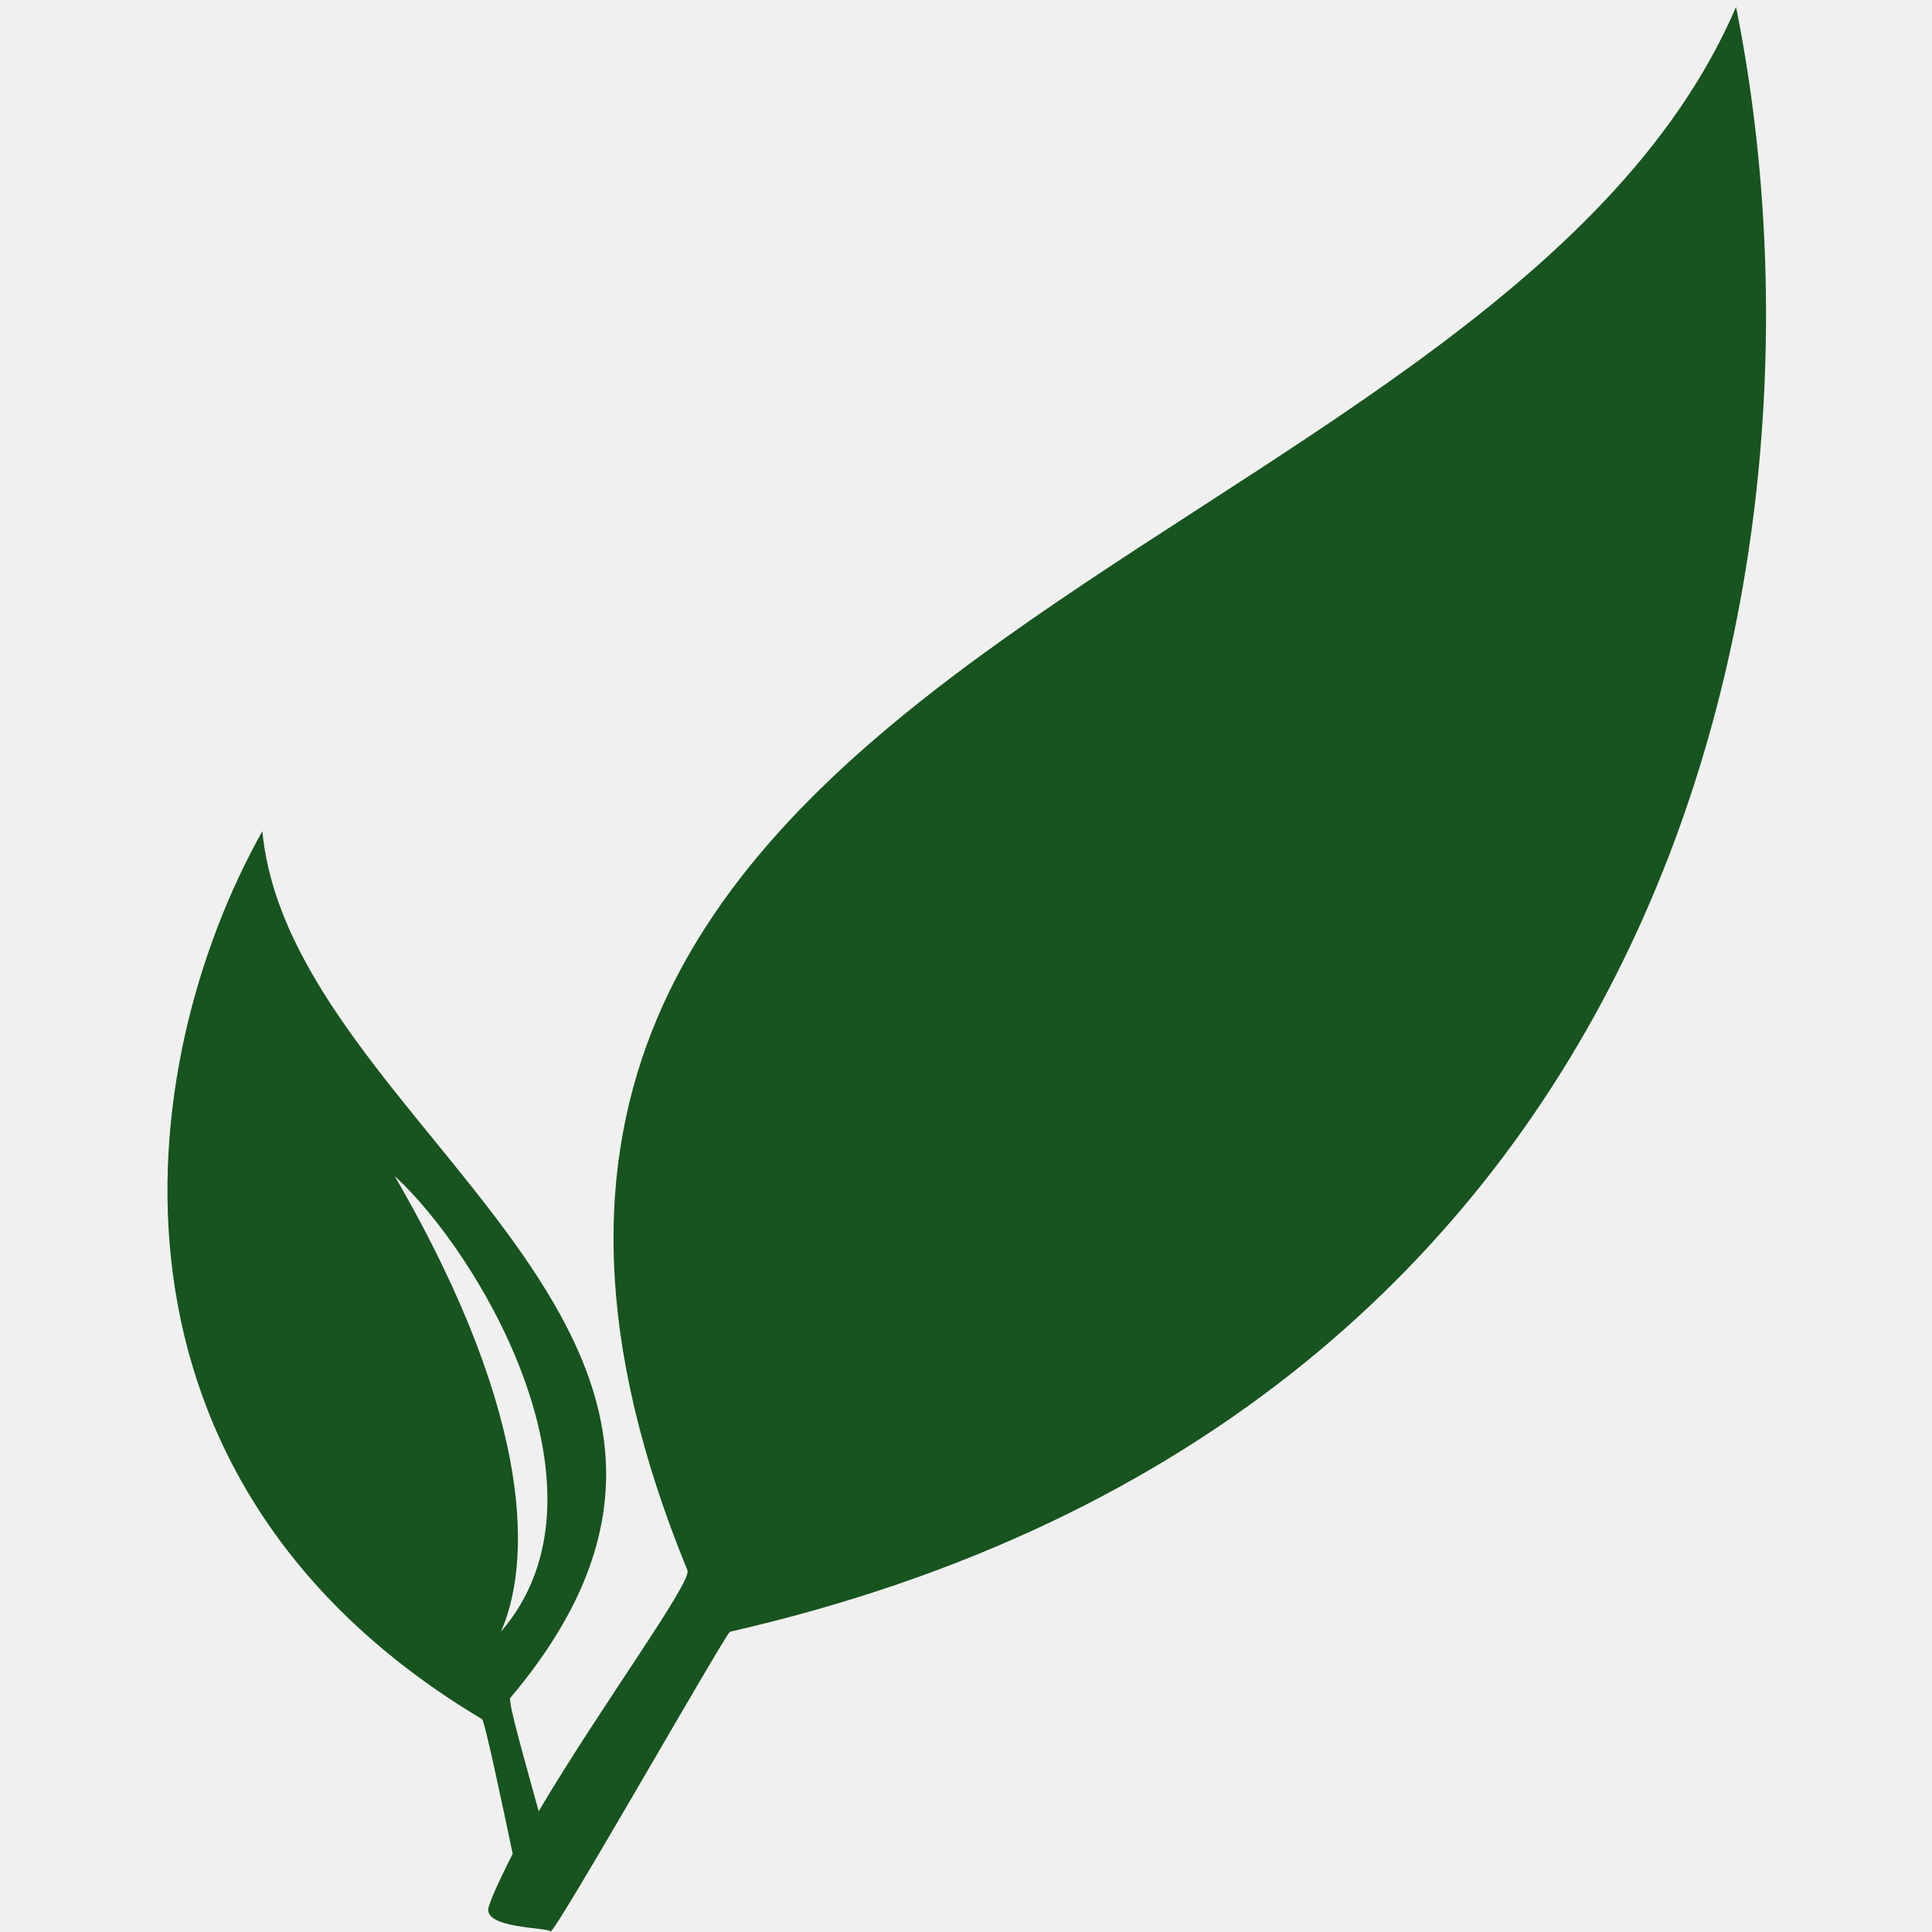
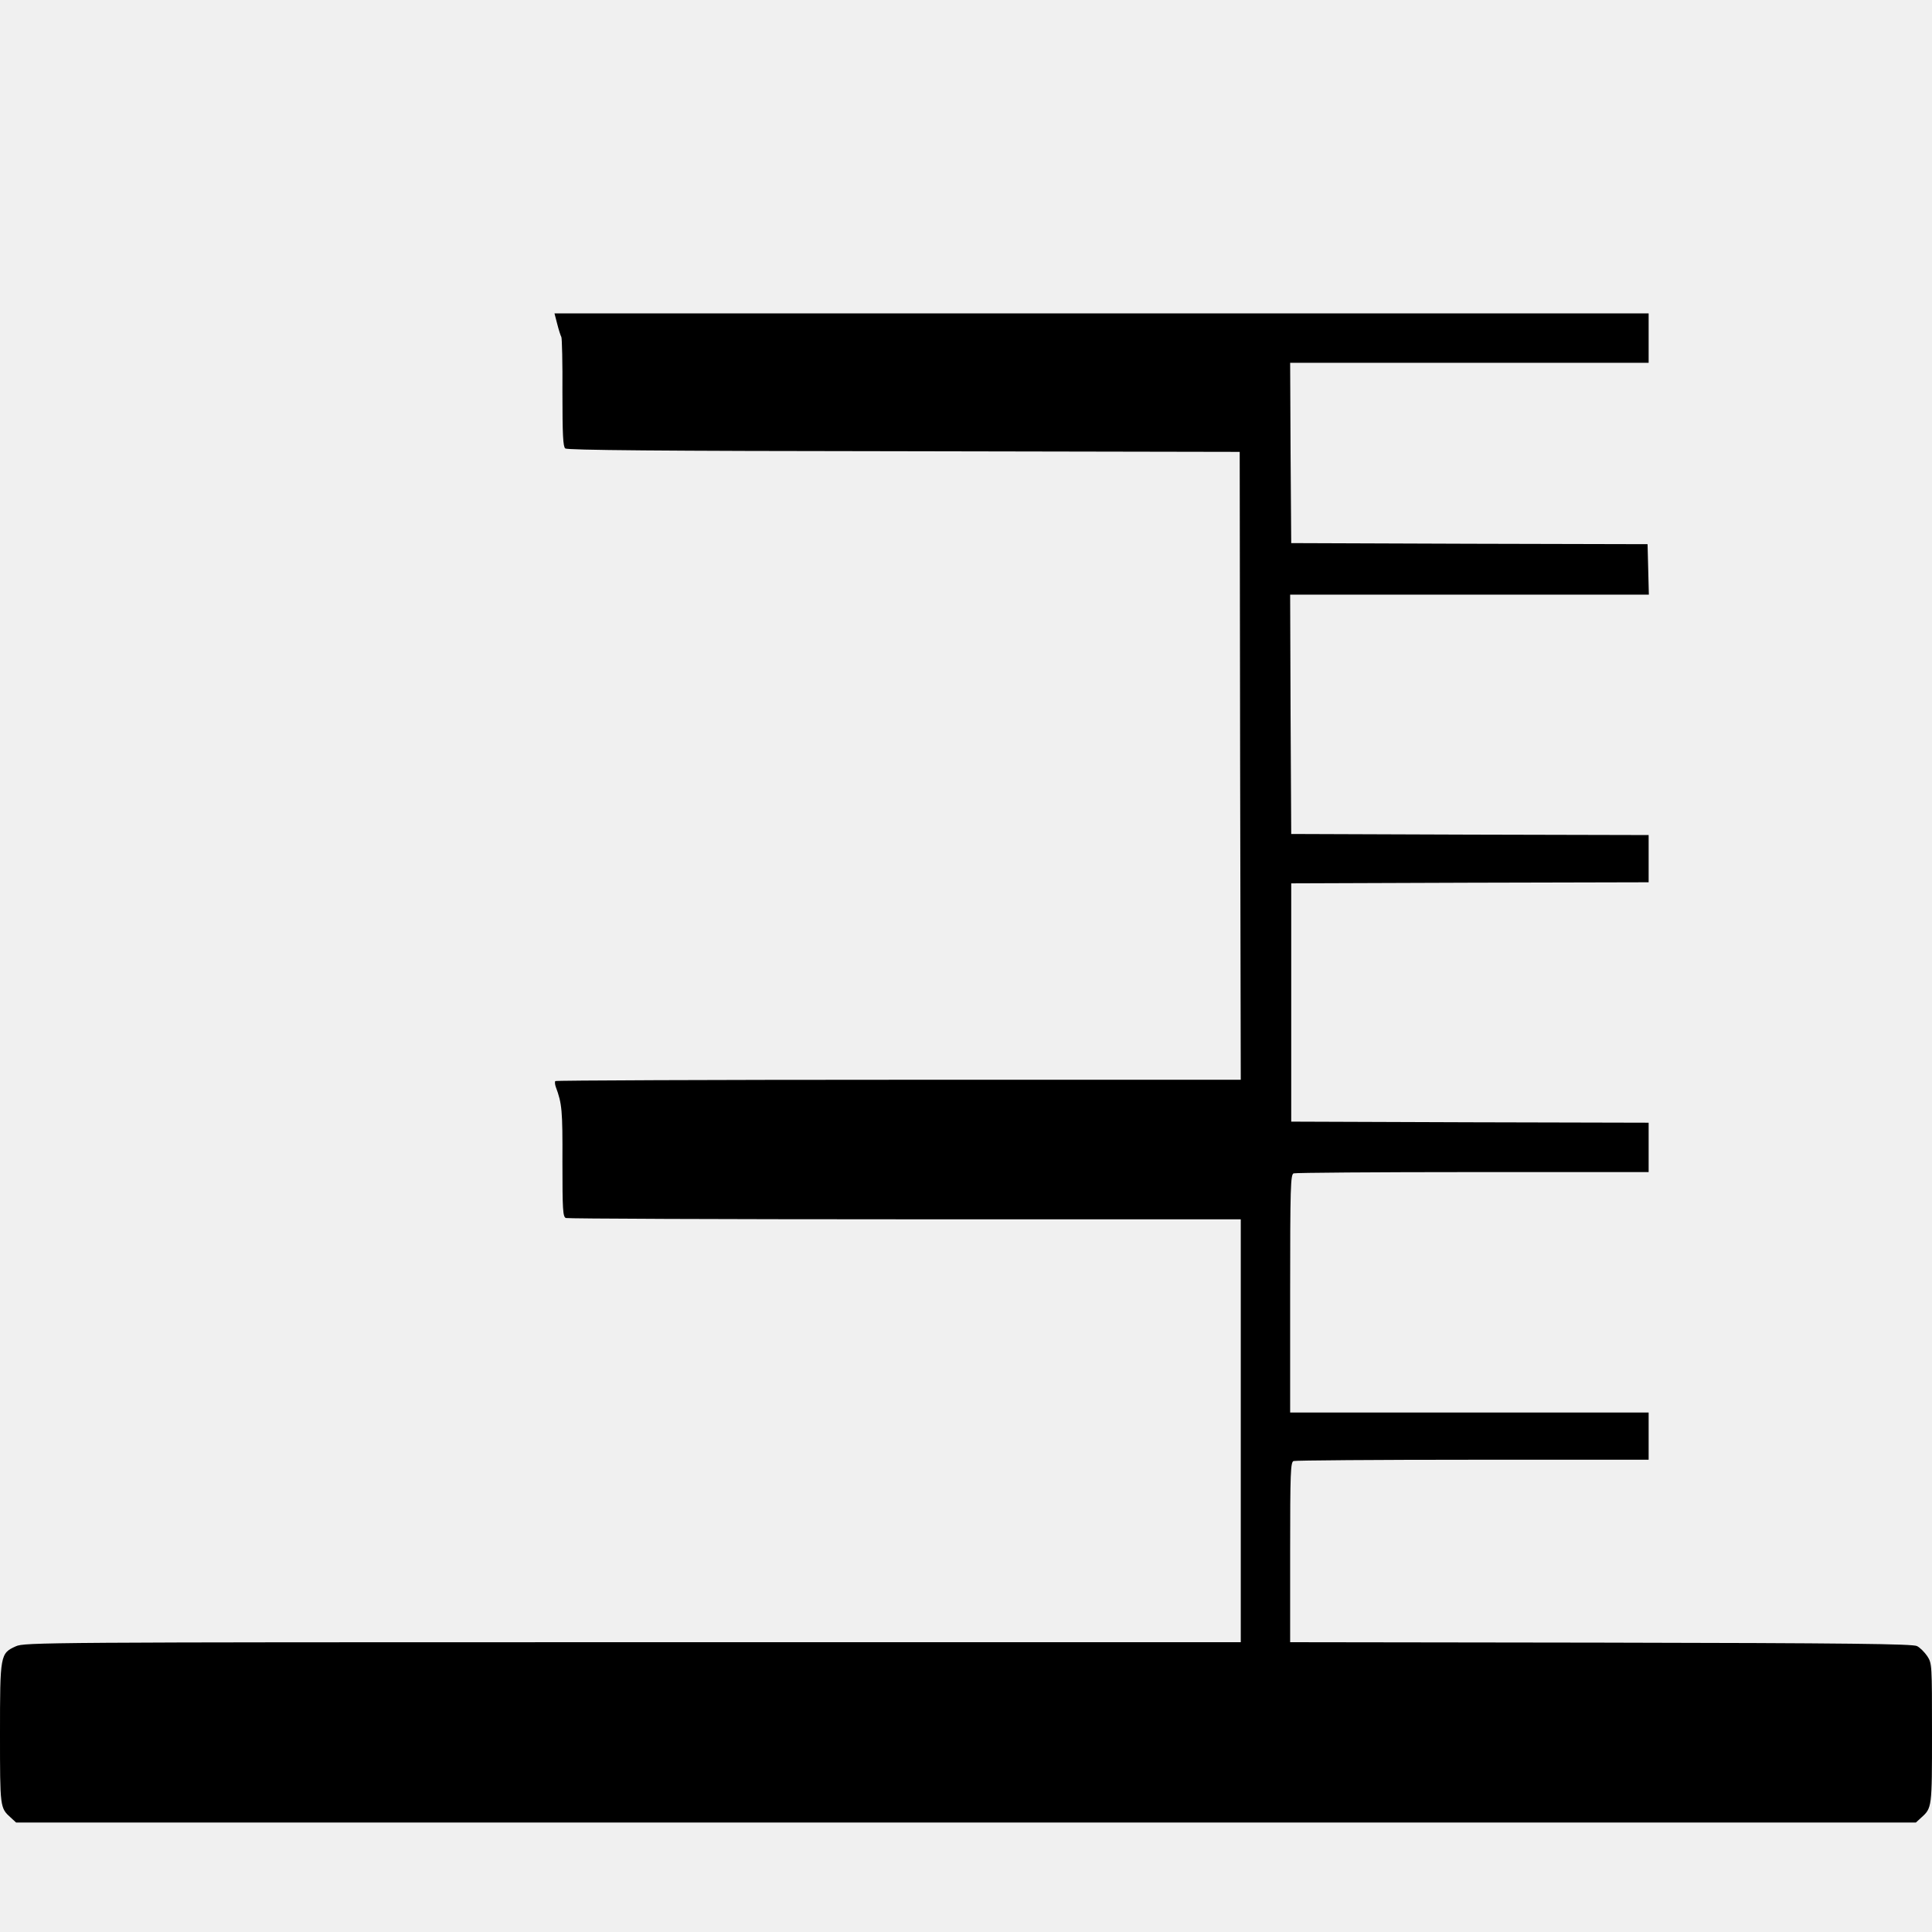
- <svg xmlns="http://www.w3.org/2000/svg" version="1.1" width="900" height="900" id="svg3923">
-   <defs id="defs3927" />
-   <g transform="matrix(10.6383,0,0,10.6383,106.383,-206.383)" id="g3921">
-     <defs id="SvgjsDefs1018" />
-     <g id="SvgjsG1019" featureKey="root" style="fill:#ffffff" />
-     <g id="SvgjsG1020" featureKey="symbol1" transform="matrix(0.1034156,0,0,0.1034156,-11.43874,18.04842)" style="fill:#17541f">
-       <defs id="defs3911" />
-       <g id="g3915">
-         <path d="M 231,798 C 227,779 219,741 218,741 49,640 69,465 125,365 c 12,126 235,213 105,367 -1,2 6,26 12,48 26,-44 65,-97 63,-102 C 145,288 645,258 749,16 c 47,234 -24,596 -426,688 -2,1 -73,126 -76,127 0,-2 -30,-1 -26,-11 2,-6 6,-14 10,-22 z M 330,625 C 267,476 452,312 544,271 356,439 324,564 330,625 Z m -104,79 c 51,-59 -9,-160 -45,-193 61,105 57,166 45,193 z" style="fill:#17541f" id="path3913" />
-       </g>
-     </g>
+ <svg xmlns="http://www.w3.org/2000/svg" version="1.0" width="900pt" height="900pt" viewBox="0 0 900 900" preserveAspectRatio="xMidYMid meet">
+   <g transform="translate(0,900) scale(0.1,-0.1)" fill="#000000" stroke="none">
+     <path d="M2596 7490 c7 -28 16 -55 19 -60 3 -5 6 -122 5 -258 0 -199 3 -252 13 -261 10 -8 435 -12 1578 -13 l1564 -3 2 -1462 3 -1463 -1593 0 c-877 0 -1596 -3 -1600 -6 -3 -3 -2 -16 2 -27 29 -78 32 -108 31 -350 0 -224 2 -255 16 -261 8 -3 720 -6 1580 -6 l1564 0 0 -985 0 -985 -2832 0 c-2747 0 -2834 -1 -2874 -19 -73 -33 -74 -39 -74 -408 0 -344 0 -345 50 -390 l25 -23 4425 0 4425 0 25 23 c50 45 50 46 50 392 0 320 0 326 -22 360 -13 19 -34 40 -48 47 -20 10 -309 14 -1472 16 l-1448 2 0 419 c0 373 2 420 16 425 9 3 384 6 835 6 l819 0 0 110 0 110 -835 0 -835 0 0 554 c0 496 2 554 16 560 9 3 384 6 835 6 l819 0 0 115 0 115 -832 2 -833 3 0 555 0 555 833 3 832 2 0 110 0 110 -832 2 -833 3 -3 558 -2 557 835 0 836 0 -3 118 -3 117 -830 2 -830 3 -3 420 -2 420 835 0 835 0 0 115 0 115 -2549 0 -2548 0 13 -50z" />
  </g>
</svg>
